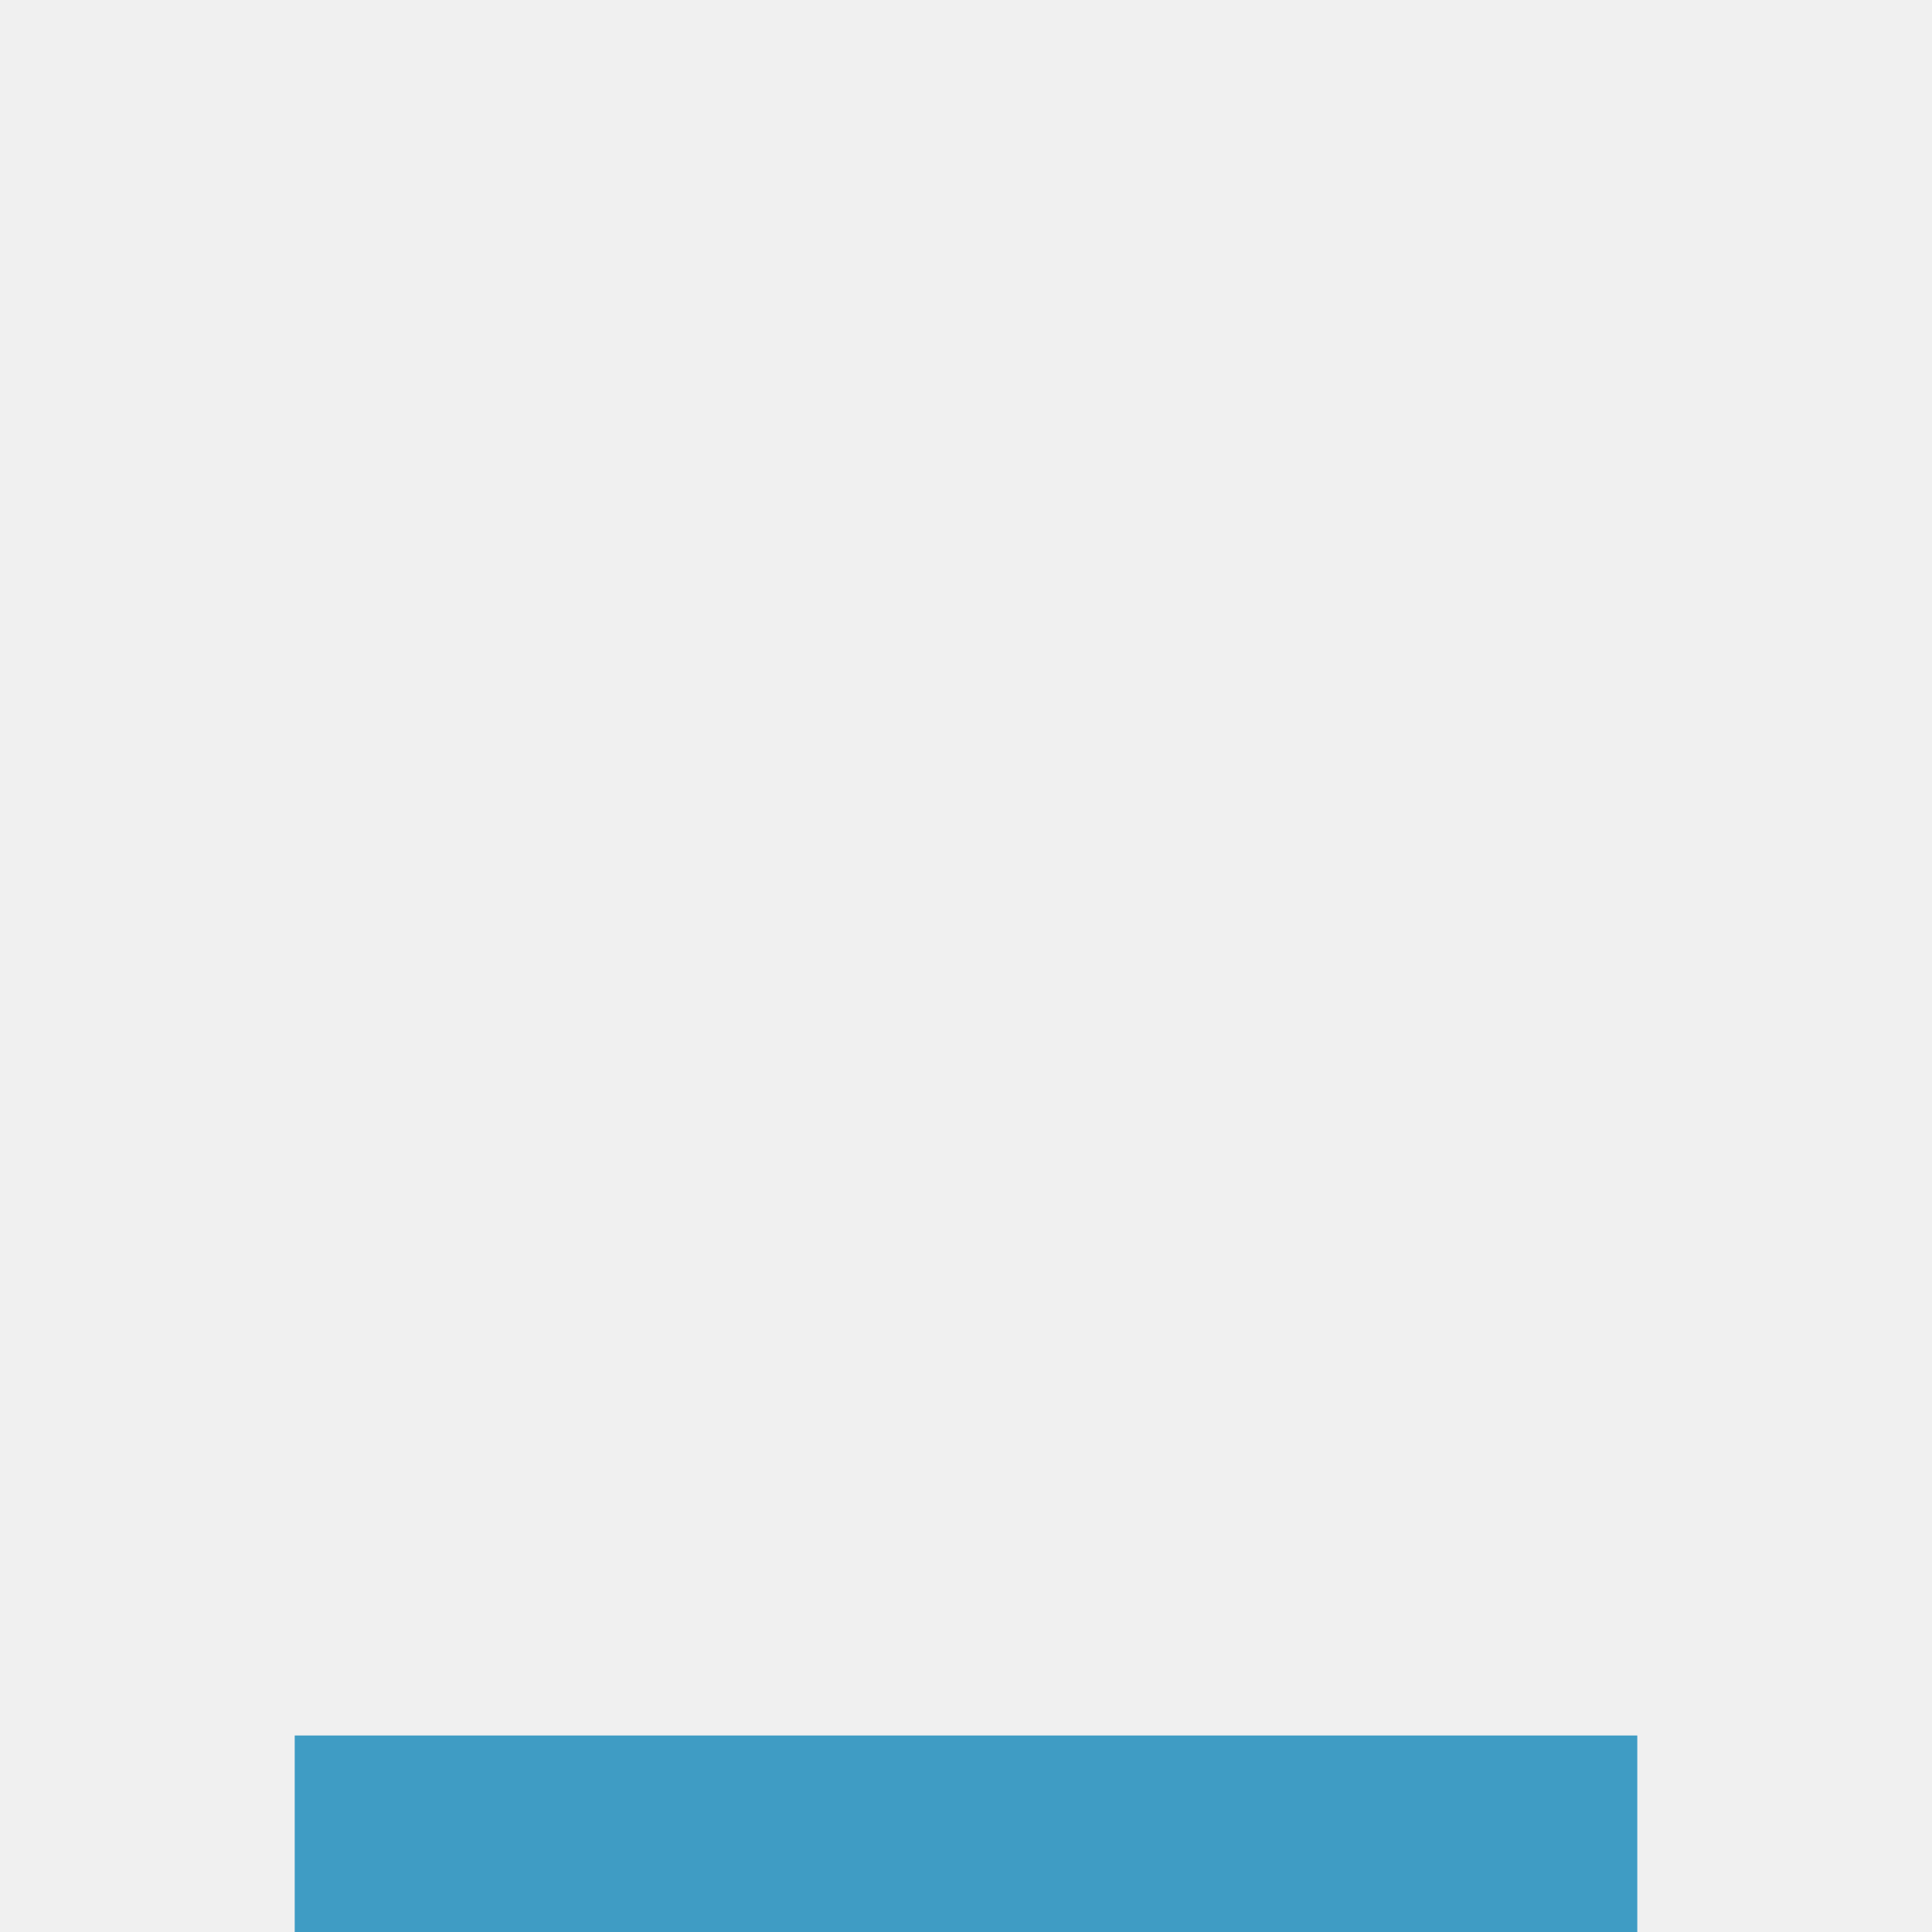
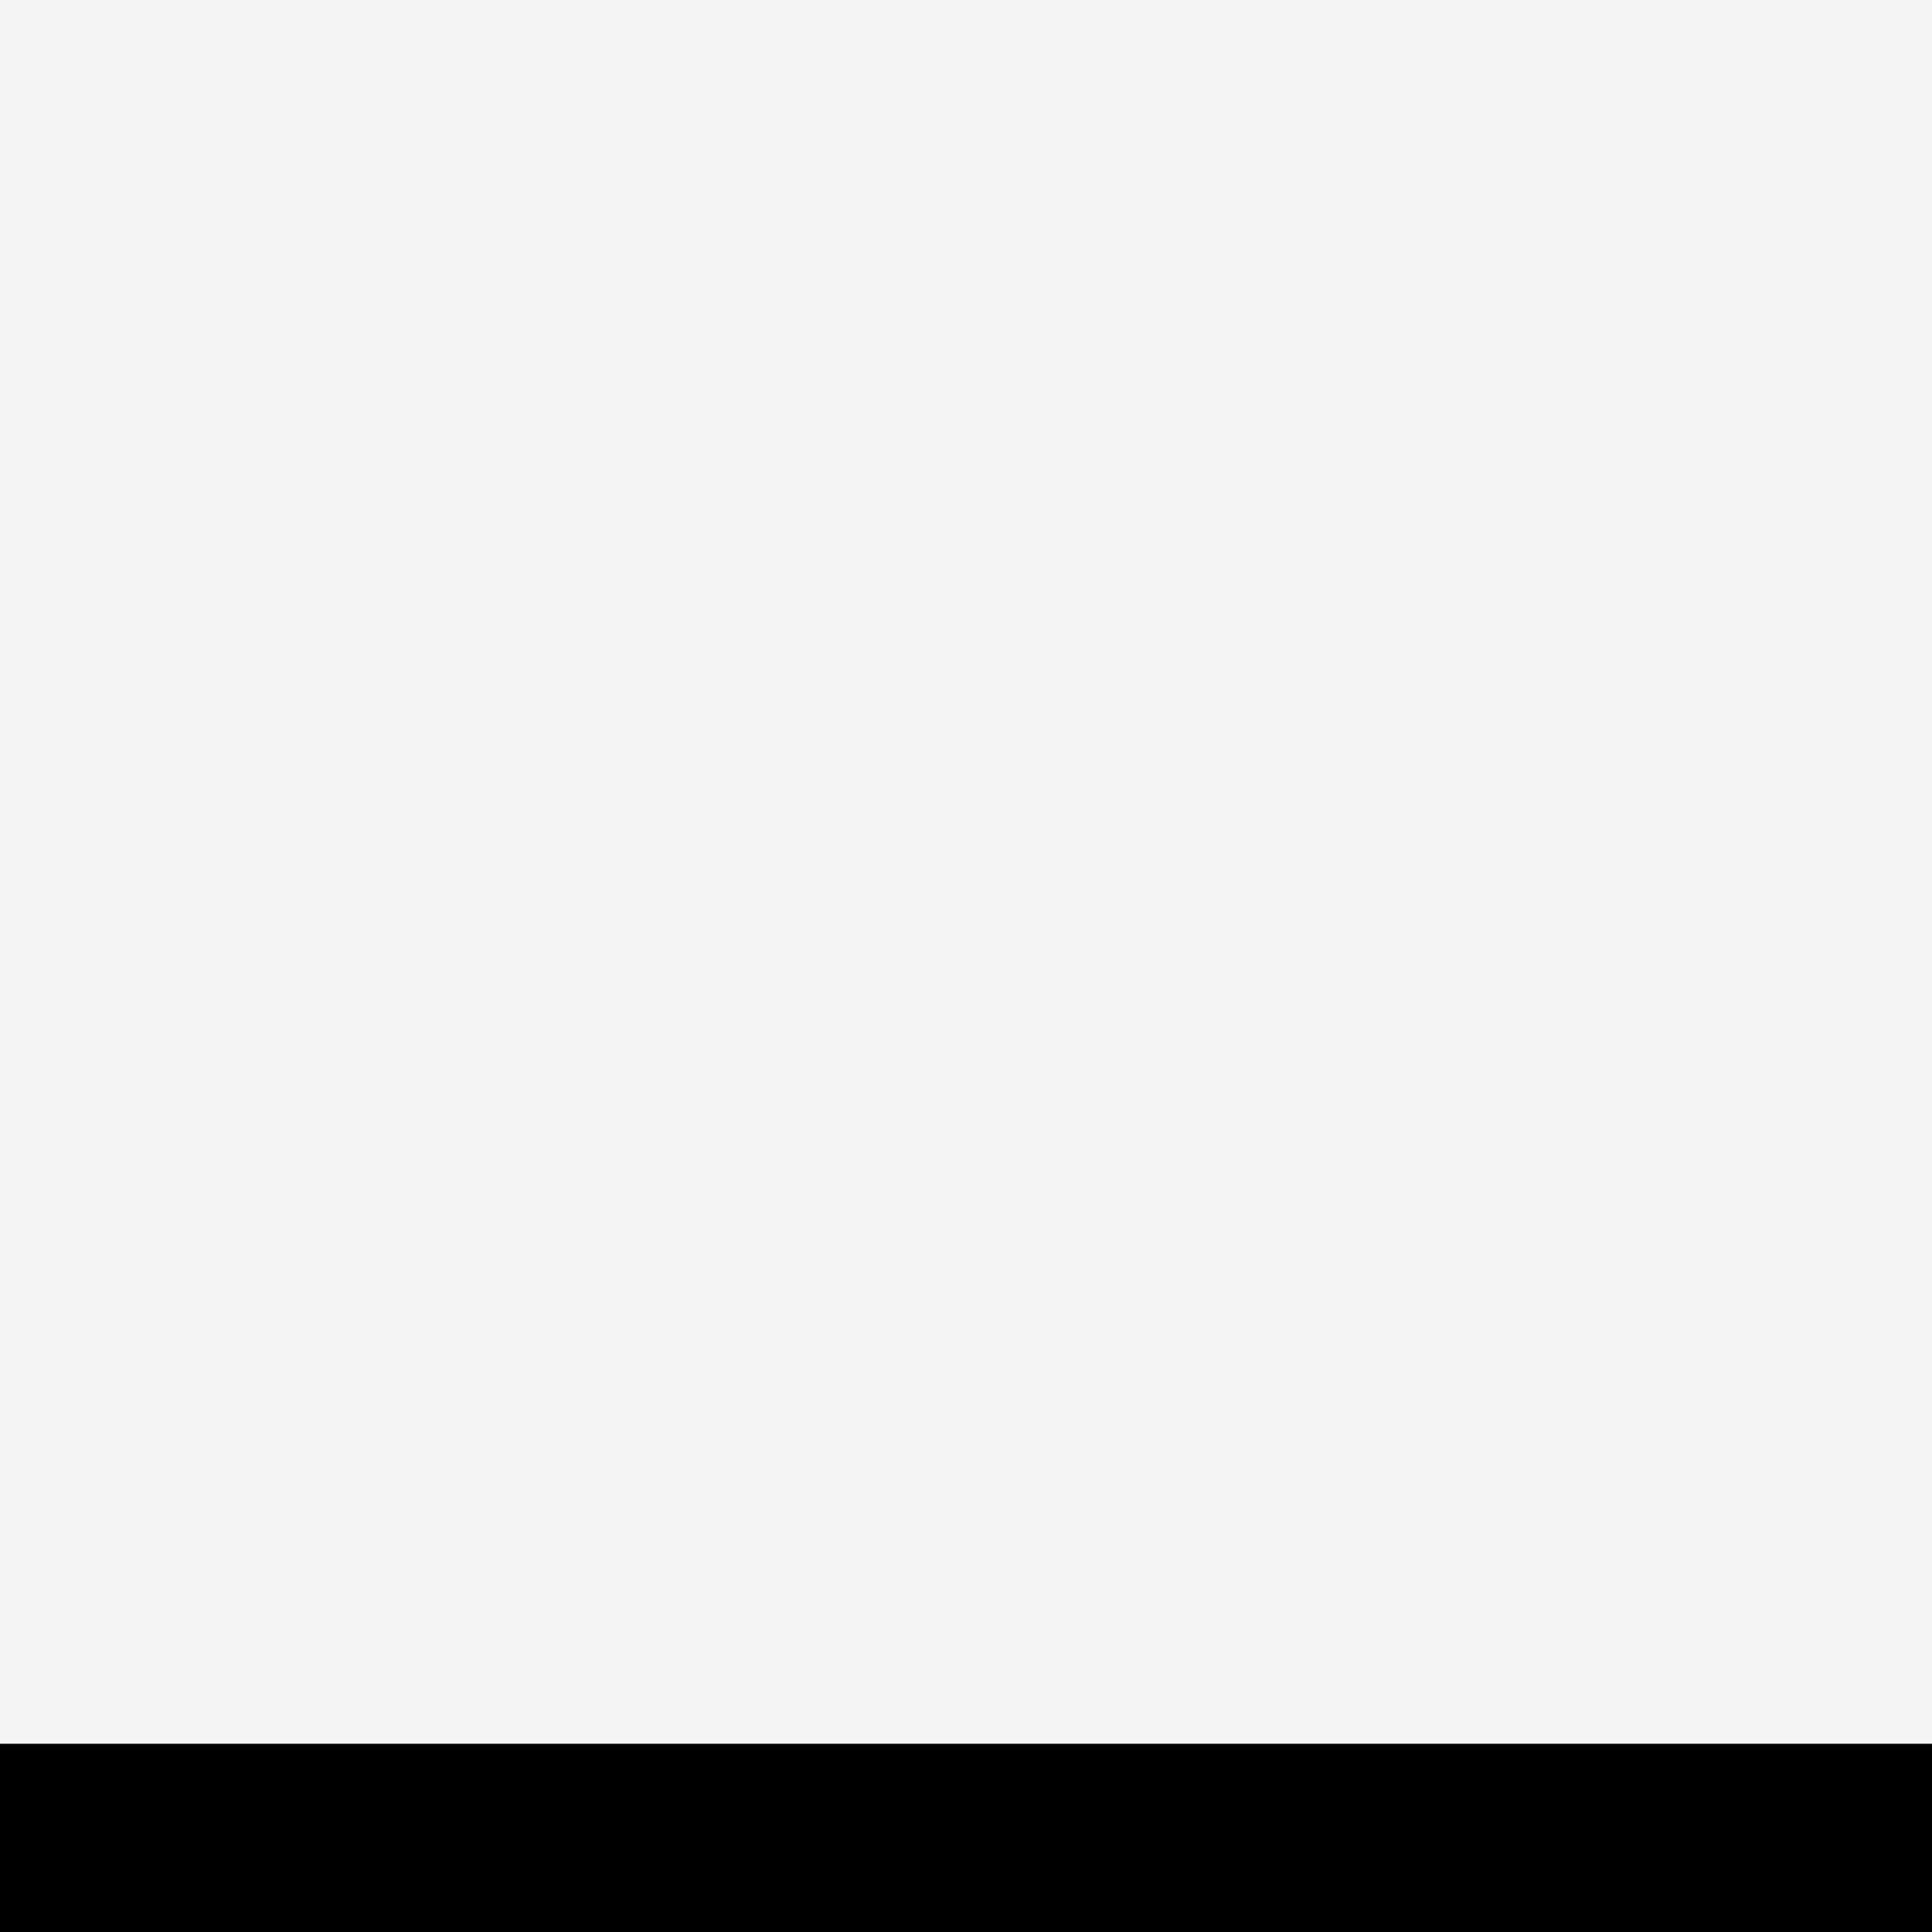
<svg xmlns="http://www.w3.org/2000/svg" id="svg2" version="1.1" width="24" height="24" viewBox="0 0 24 24">
  <defs id="defs6" />
-   <rect style="fill:#3f9cc4;fill-opacity:1" id="rect4133" width="16.678" height="2.442" x="3.661" y="21.559" />
+   <rect style="fill:#000000;fill-opacity:1;stroke-width:1.202" id="rect4133" width="24.102" height="2.442" x="0" y="21.661" />
+   <rect style="fill:#ffffff;fill-opacity:0.294" id="rect4133-3" width="24.102" height="21.661" x="0" y="-1.6464233e-05" />
</svg>
